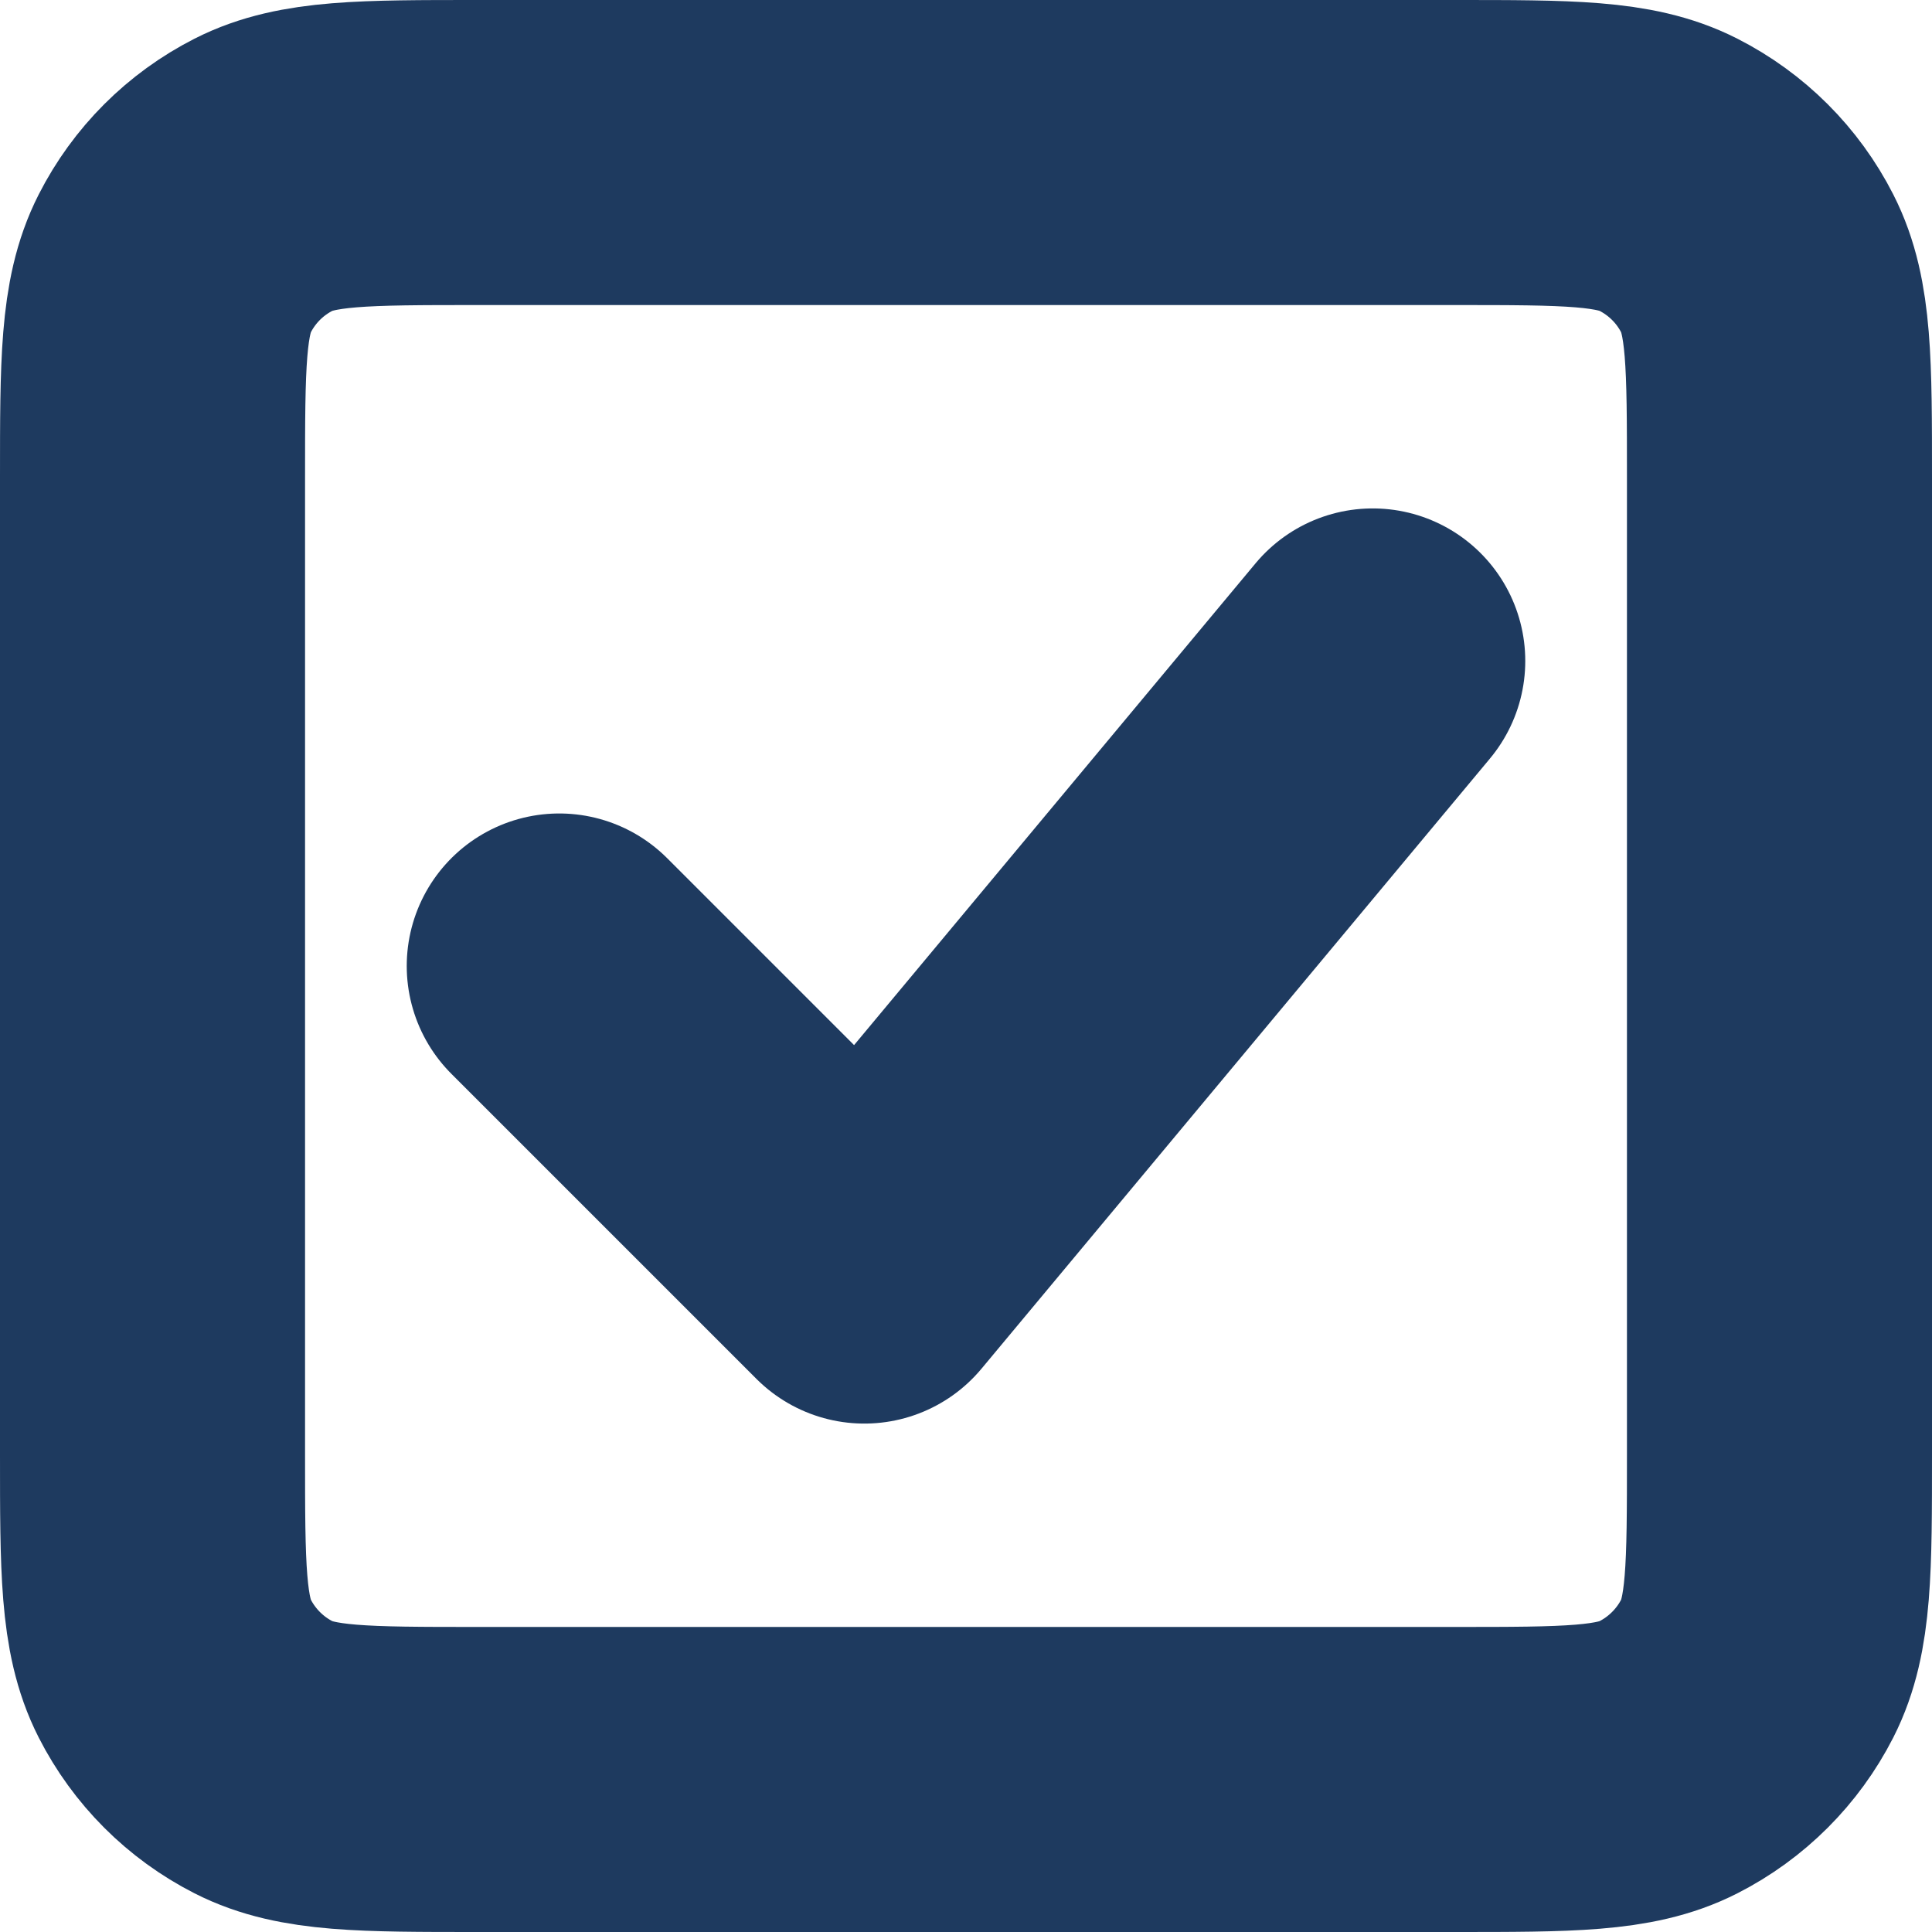
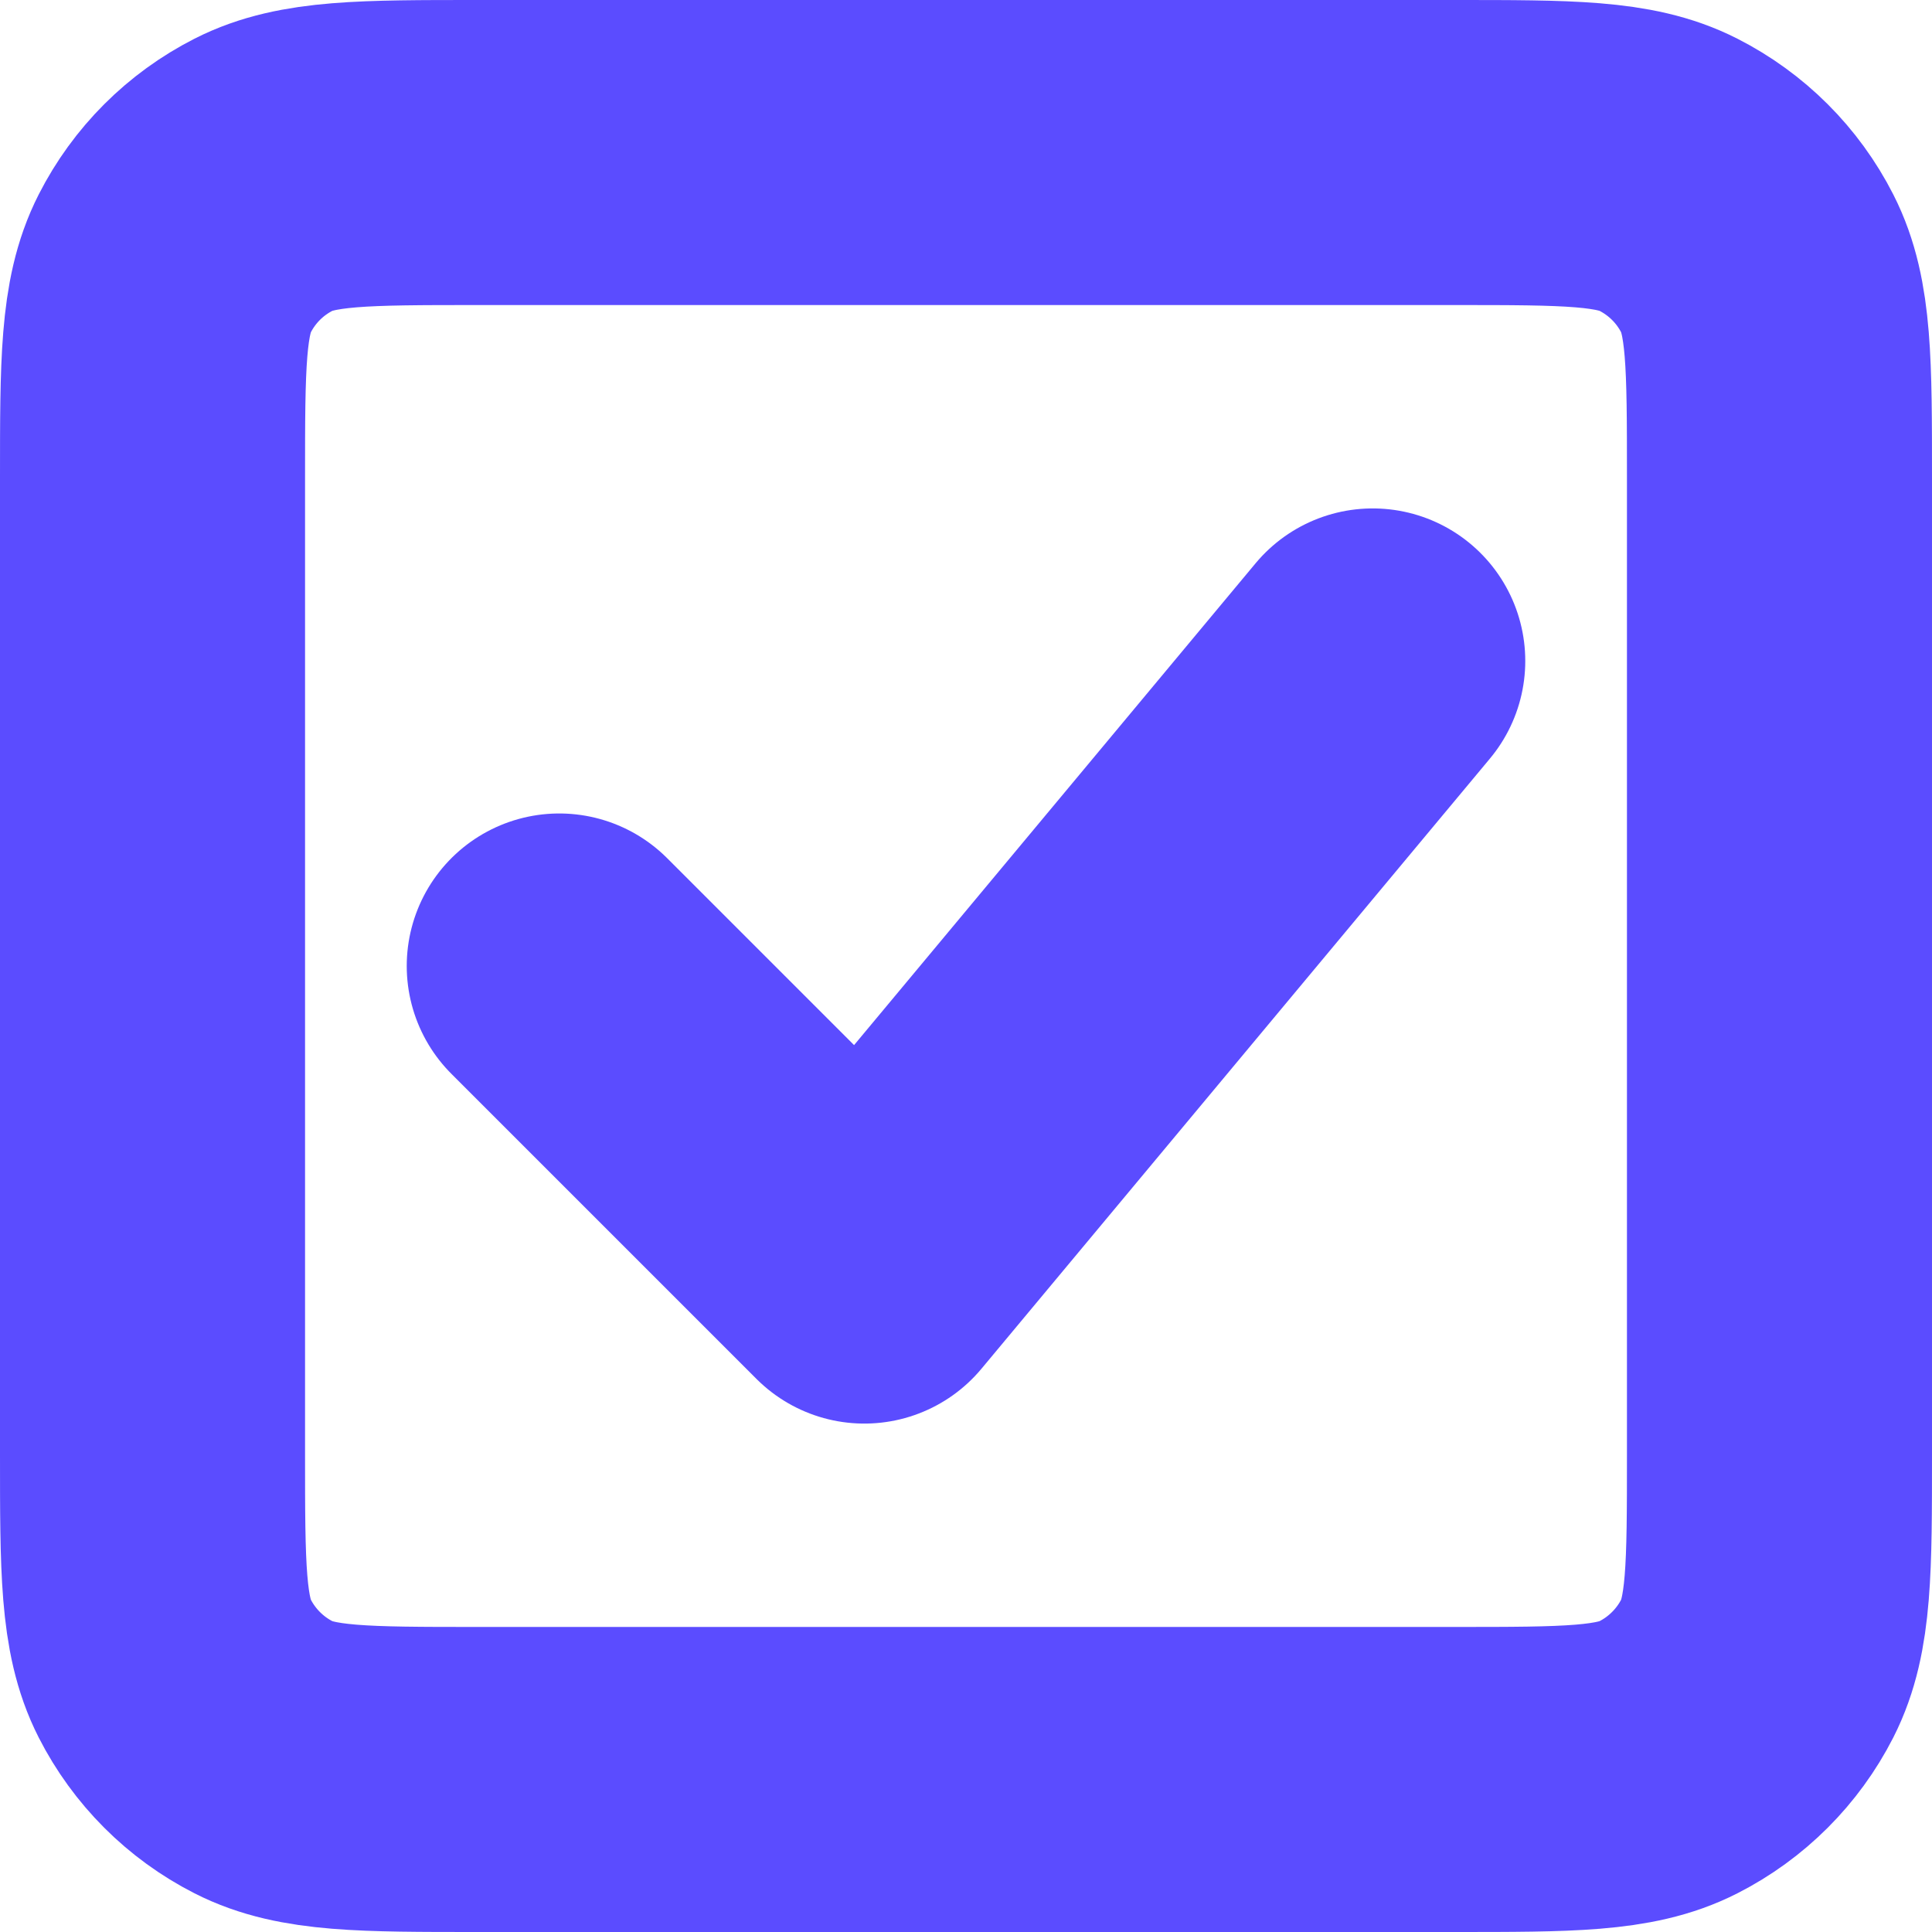
<svg xmlns="http://www.w3.org/2000/svg" width="19" height="19" viewBox="0 0 19 19" fill="none">
-   <path d="M5.5 9.5L8.5 12.5L13.5 6.5M1.5 14.3V4.7C1.5 3.58 1.5 3.02 1.718 2.592C1.91 2.215 2.215 1.91 2.592 1.718C3.02 1.5 3.58 1.5 4.7 1.5H14.3C15.42 1.5 15.98 1.5 16.407 1.718C16.784 1.91 17.09 2.215 17.282 2.592C17.5 3.019 17.5 3.579 17.5 4.697V14.304C17.5 15.421 17.5 15.98 17.282 16.408C17.09 16.784 16.784 17.09 16.407 17.282C15.98 17.5 15.421 17.5 14.303 17.5H4.697C3.579 17.5 3.019 17.5 2.592 17.282C2.215 17.09 1.91 16.784 1.718 16.408C1.5 15.98 1.5 15.42 1.5 14.3Z" stroke-width="3" stroke-linecap="round" stroke-linejoin="round" stroke="#1E3A5F" />
+   <path d="M5.5 9.5L8.5 12.5L13.5 6.5M1.5 14.3V4.7C1.5 3.58 1.5 3.02 1.718 2.592C1.91 2.215 2.215 1.91 2.592 1.718C3.02 1.5 3.58 1.5 4.7 1.5H14.3C15.42 1.5 15.98 1.5 16.407 1.718C16.784 1.91 17.09 2.215 17.282 2.592C17.5 3.019 17.5 3.579 17.5 4.697V14.304C17.5 15.421 17.5 15.98 17.282 16.408C17.09 16.784 16.784 17.09 16.407 17.282C15.98 17.5 15.421 17.5 14.303 17.5H4.697C3.579 17.5 3.019 17.5 2.592 17.282C2.215 17.09 1.91 16.784 1.718 16.408C1.5 15.98 1.5 15.42 1.5 14.3Z" stroke-width="3" stroke-linecap="round" stroke-linejoin="round" stroke="#5B4CFF" />
</svg>
